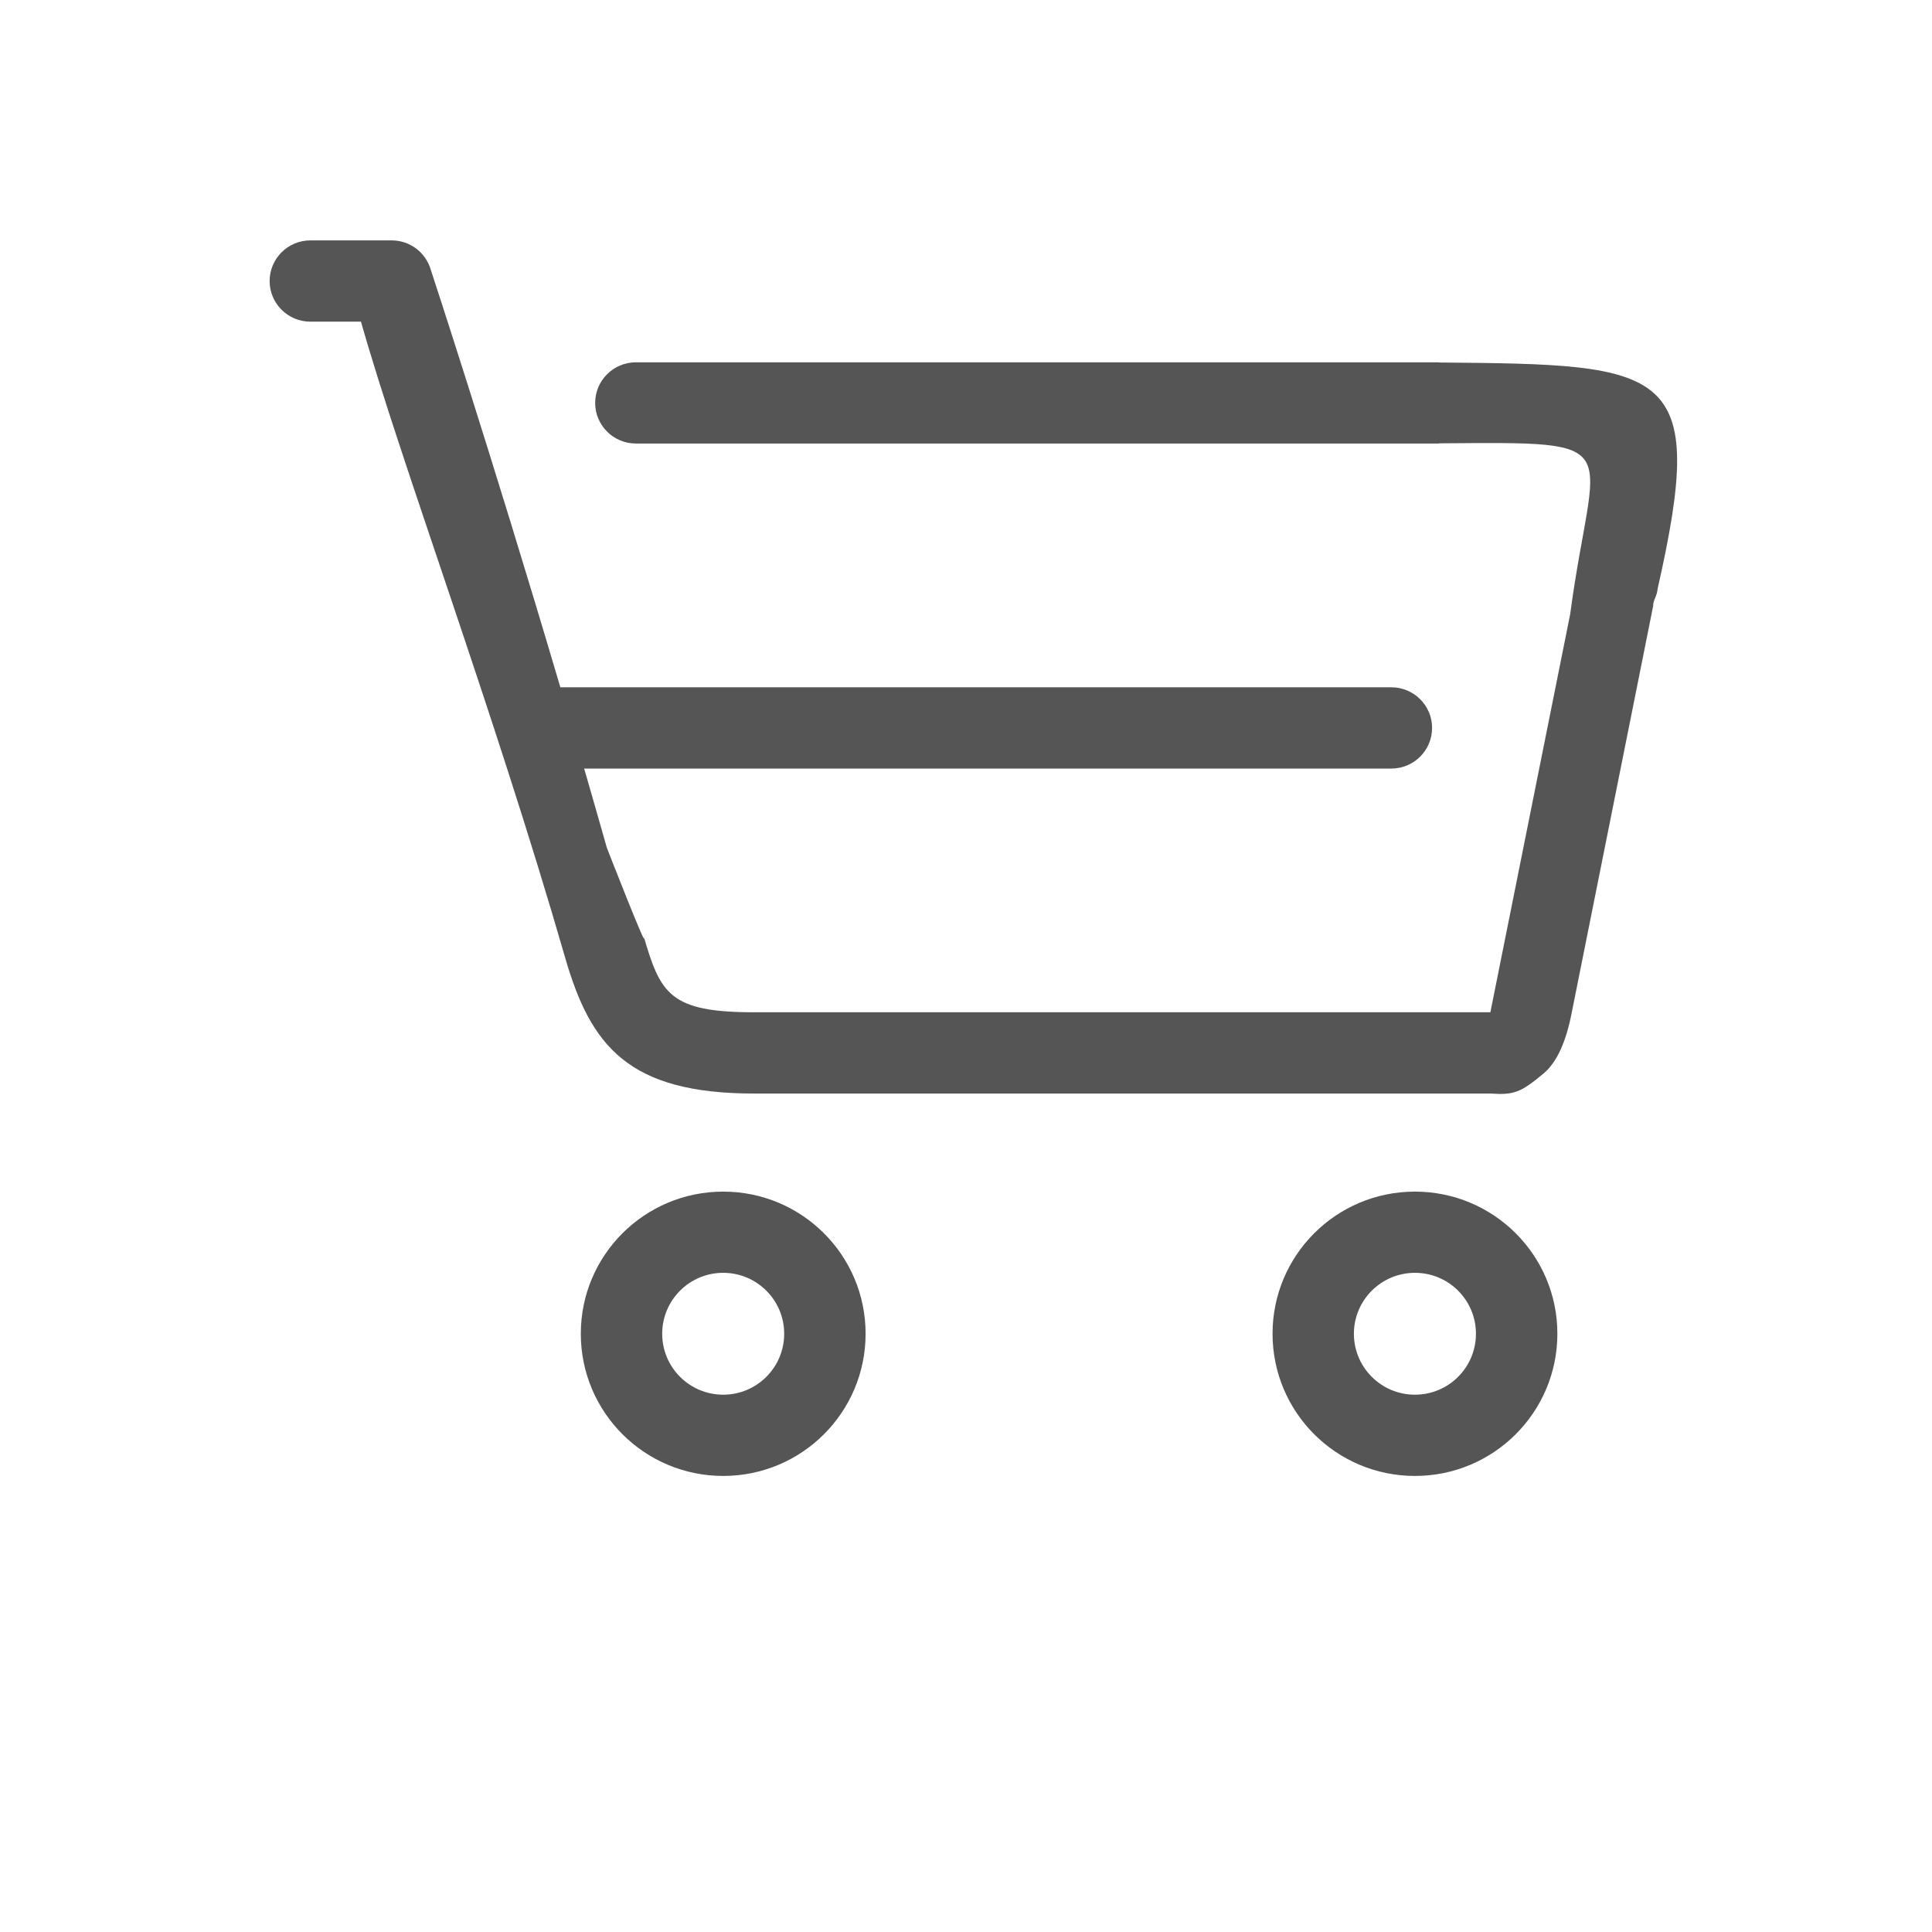
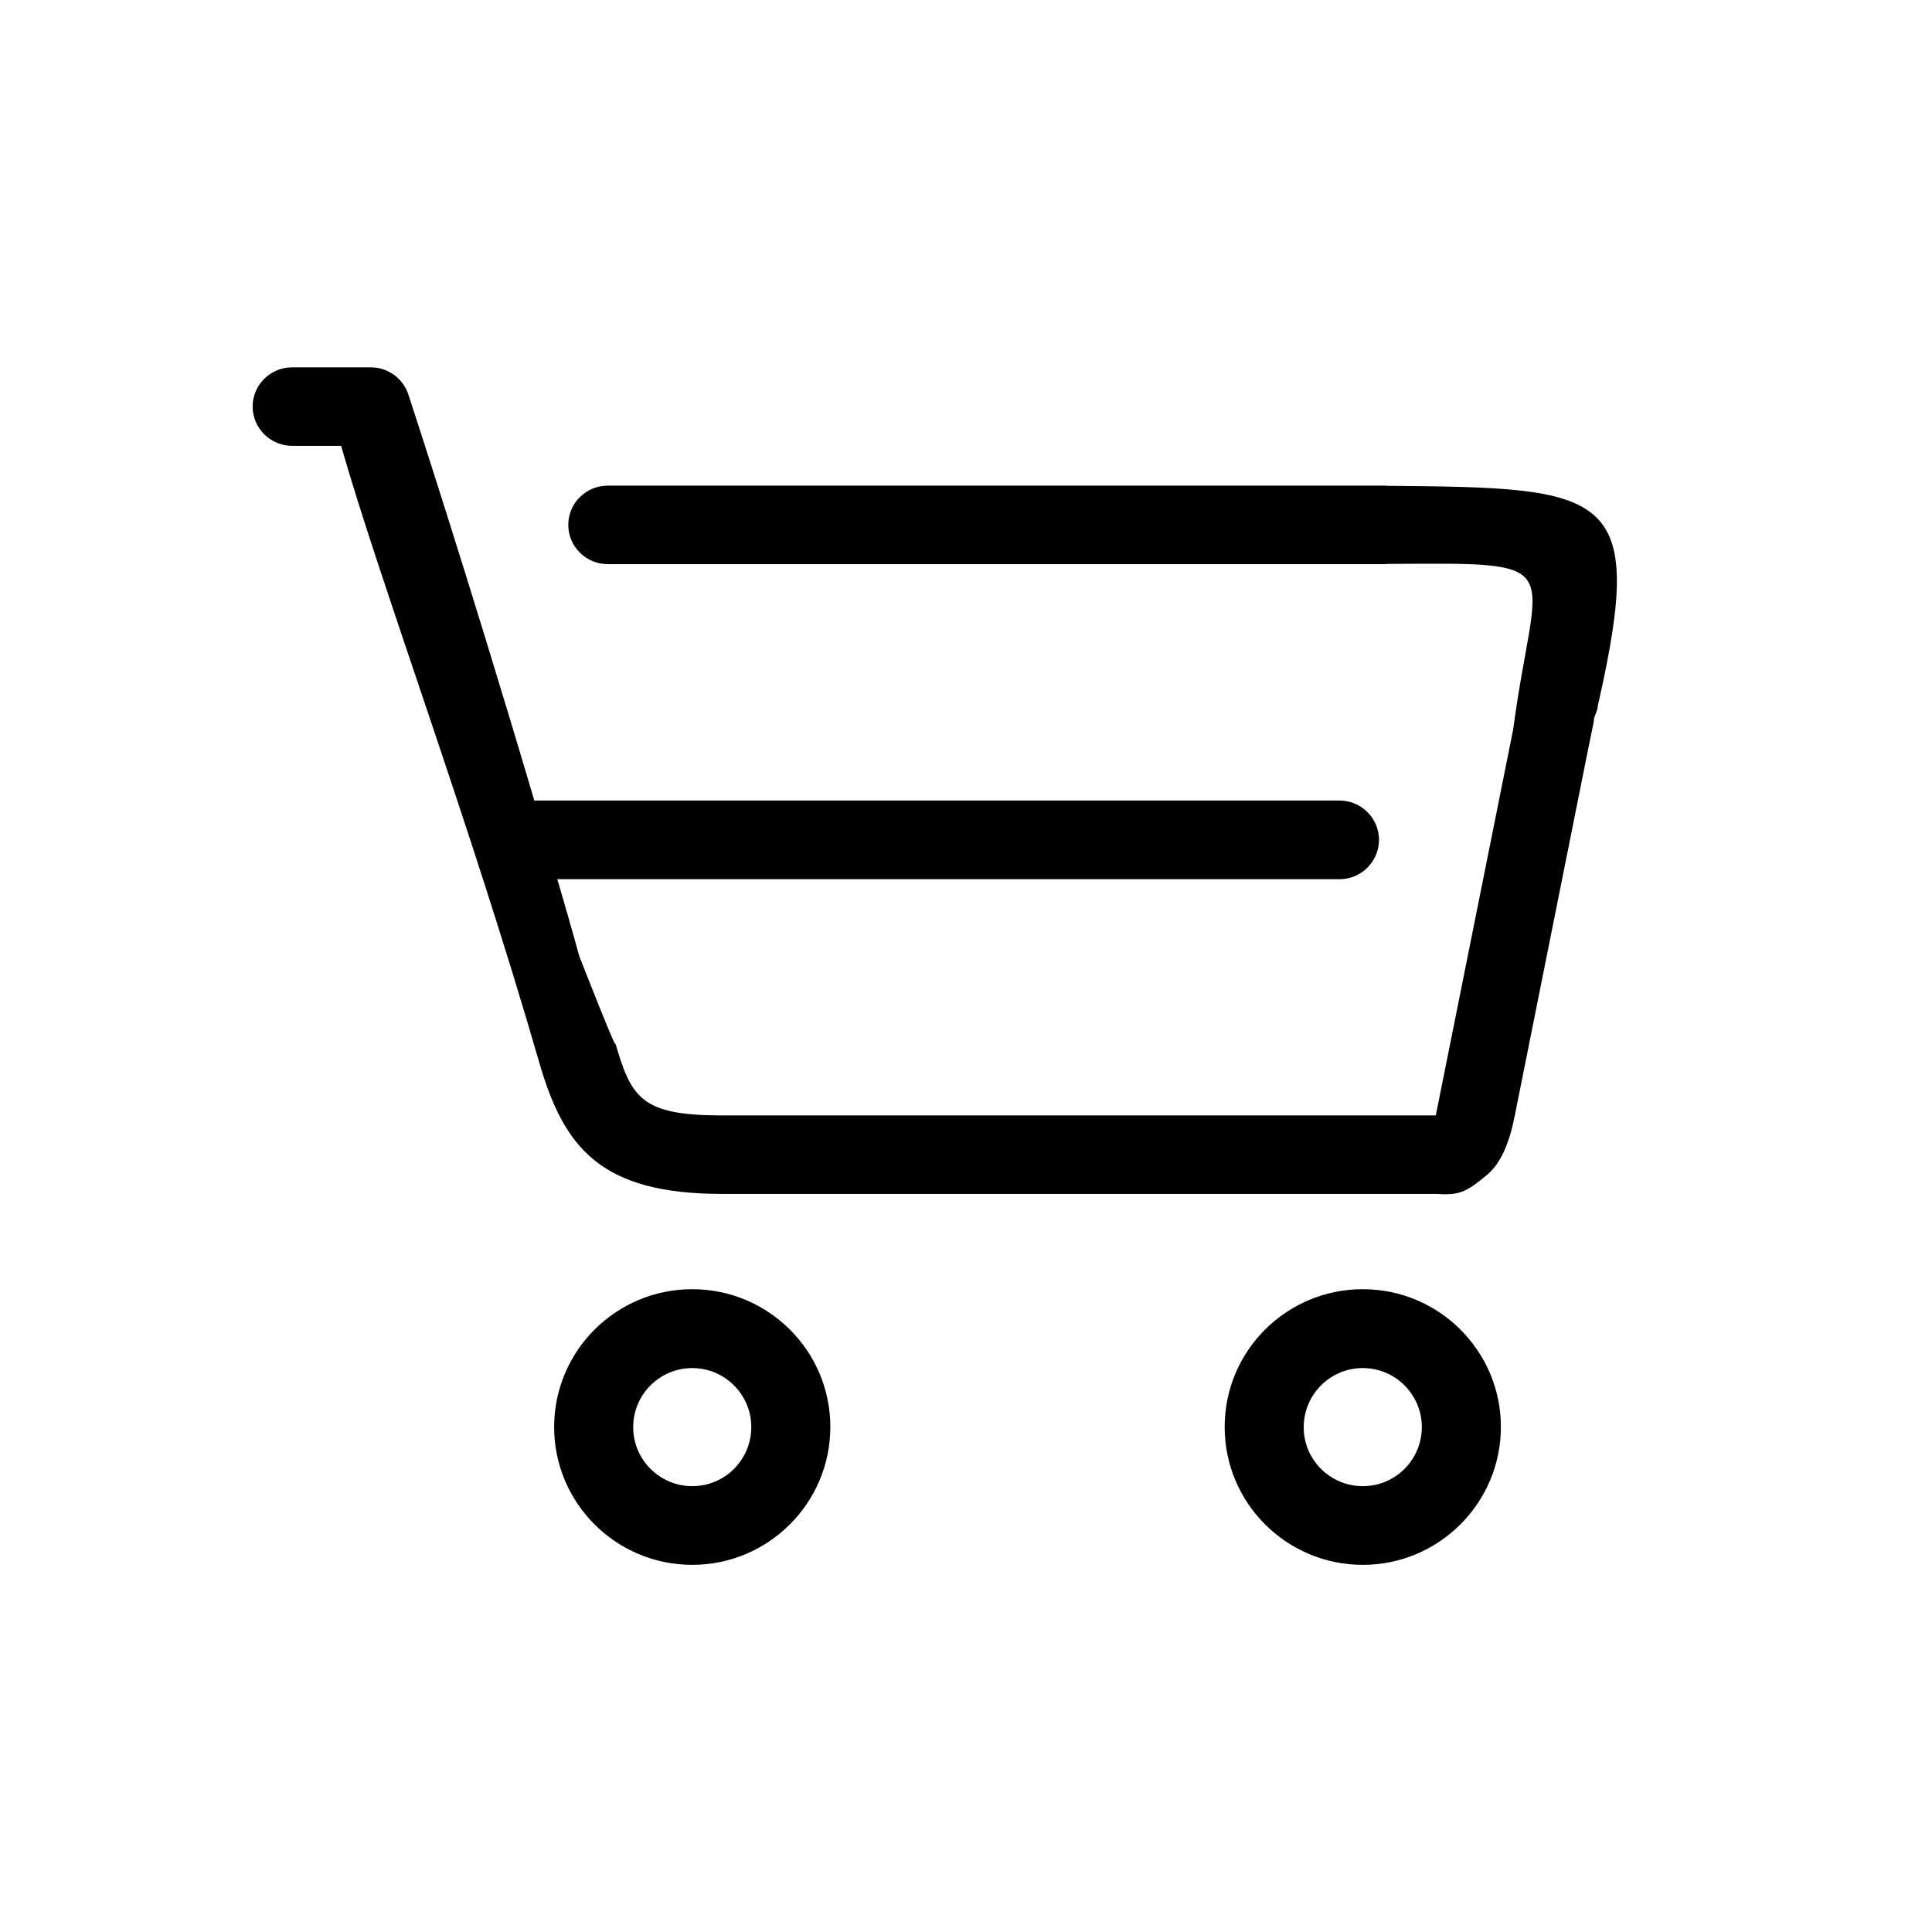
- <svg xmlns="http://www.w3.org/2000/svg" xmlns:xlink="http://www.w3.org/1999/xlink" version="1.1" id="图形" x="0px" y="0px" width="200" height="200" viewBox="0 0 200 200" enable-background="new 15.167 -16.333 1000.637 1000.678" xml:space="preserve">
-   <g transform="scale(0.1953125, 0.1953125)">
-     <defs>
-       <path id="SVGID_1_" d="M871.898,342.758l-38.817,193.803l0,0c-2.914,15.01-7.57,26.215-14.999,32.437    c-12.193,10.184-15.747,11.418-28.151,10.601H399.709c-66.719,0-86.642-25.265-100.132-71.892    c-38.176-132.283-86.998-262.255-108.254-337.221h-26.819c-11.926,0-21.594-9.651-21.594-21.549    c0-11.872,9.668-21.523,21.594-21.523h43.135c9.632,0,18.092,6.416,20.723,15.685c0,0,31.635,95.974,68.638,221.183h440.427    c11.944,0,21.612,9.65,21.612,21.523c0,11.899-9.668,21.55-21.612,21.55H309.619c3.981,13.801,7.998,27.734,12.015,41.953    c0,0,23.158,59.414,19.39,46.44c8.957,31.004,13.934,40.779,58.686,40.779H789.93l42.298-210.999    c12.335-92.863,33.521-91.308-69.313-90.552c-0.143,0-0.285,0.098-0.463,0.098h-425.41c-11.908,0-21.593-9.615-21.593-21.522    c0-11.864,9.686-21.514,21.593-21.514h425.41c0.178,0,0.356,0.098,0.499,0.098c121.637,1.013,142.359,1.999,115.665,119.717    c-0.499,4.763-2.417,5.963-2.417,9.358L871.898,342.758L871.898,342.758z M383.322,631.583c41.695,0,75.463,33.706,75.463,75.322    c0,41.641-33.768,75.374-75.463,75.374c-41.694,0-75.48-33.733-75.48-75.374C307.842,665.289,341.628,631.583,383.322,631.583    L383.322,631.583z M383.322,739.216c17.844,0,32.312-14.449,32.312-32.311c0-17.81-14.468-32.285-32.312-32.285    c-17.879,0-32.346,14.476-32.346,32.285C350.976,724.767,365.443,739.216,383.322,739.216L383.322,739.216z M749.94,631.583    c41.731,0,75.5,33.706,75.5,75.322c0,41.641-33.769,75.374-75.5,75.374c-41.695,0-75.463-33.733-75.463-75.374    C674.477,665.289,708.245,631.583,749.94,631.583L749.94,631.583z M749.94,739.216c17.88,0,32.347-14.449,32.347-32.311    c0-17.81-14.467-32.285-32.347-32.285c-17.844,0-32.347,14.476-32.347,32.285C717.593,724.767,732.096,739.216,749.94,739.216    L749.94,739.216z" />
-     </defs>
-     <use xlink:href="#SVGID_1_" overflow="visible" fill-rule="evenodd" clip-rule="evenodd" fill="#555555" />
-     <clipPath id="SVGID_2_">
-       <use xlink:href="#SVGID_1_" overflow="visible" />
-     </clipPath>
+ <svg xmlns="http://www.w3.org/2000/svg" version="1.1" id="图层_1" x="0px" y="0px" viewBox="0 0 200 200" enable-background="new 0 0 200 200" xml:space="preserve">
+   <g>
+     <g transform="scale(0.1953125, 0.1953125)">
+       <path id="SVGID_1_" d="M840.5,403.3l-37.6,187.8l0,0c-2.8,14.5-7.4,25.4-14.5,31.4c-11.8,9.9-15.2,11-27.3,10.3H382.8    c-64.6,0-83.9-24.5-97-69.7c-37-128.2-84.3-254.2-105-326.8h-26c-11.5,0-20.9-9.4-20.9-20.8c0-11.5,9.4-20.8,20.9-20.8h41.8    c9.3,0,17.5,6.2,20.1,15.2c0,0,30.6,93,66.5,214.4H710c11.5,0,20.9,9.4,20.9,20.8c0,11.5-9.4,20.9-20.9,20.9H295.4    c3.9,13.4,7.8,26.8,11.6,40.7c0,0,22.5,57.6,18.8,45c8.7,30,13.5,39.5,56.9,39.5H761l41-204.5c11.9-90,32.5-88.5-67.2-87.8    c-0.1,0-0.3,0.1-0.5,0.1H322.1c-11.5,0-20.9-9.3-20.9-20.8s9.4-20.8,20.9-20.8h412.3c0.2,0,0.4,0.1,0.5,0.1    c117.9,1,138,1.9,112.1,116c-0.5,4.7-2.3,5.8-2.3,9.1L840.5,403.3L840.5,403.3z M366.9,683.3c40.4,0,73.2,32.7,73.2,73    s-32.8,73.1-73.2,73.1s-73.2-32.7-73.2-73.1C293.8,715.9,326.5,683.3,366.9,683.3L366.9,683.3z M366.9,787.7    c17.3,0,31.3-14,31.3-31.3c0-17.3-14.1-31.3-31.3-31.3c-17.3,0-31.3,14.1-31.3,31.3C335.6,773.6,349.6,787.7,366.9,787.7    L366.9,787.7z M722.3,683.3c40.4,0,73.2,32.7,73.2,73s-32.8,73.1-73.2,73.1c-40.4,0-73.2-32.7-73.2-73.1    C649.1,715.9,681.9,683.3,722.3,683.3L722.3,683.3z M722.3,787.7c17.3,0,31.3-14,31.3-31.3c0-17.3-14.1-31.3-31.3-31.3    c-17.3,0-31.3,14.1-31.3,31.3C690.9,773.6,705,787.7,722.3,787.7L722.3,787.7z" />
+     </g>
  </g>
</svg>
